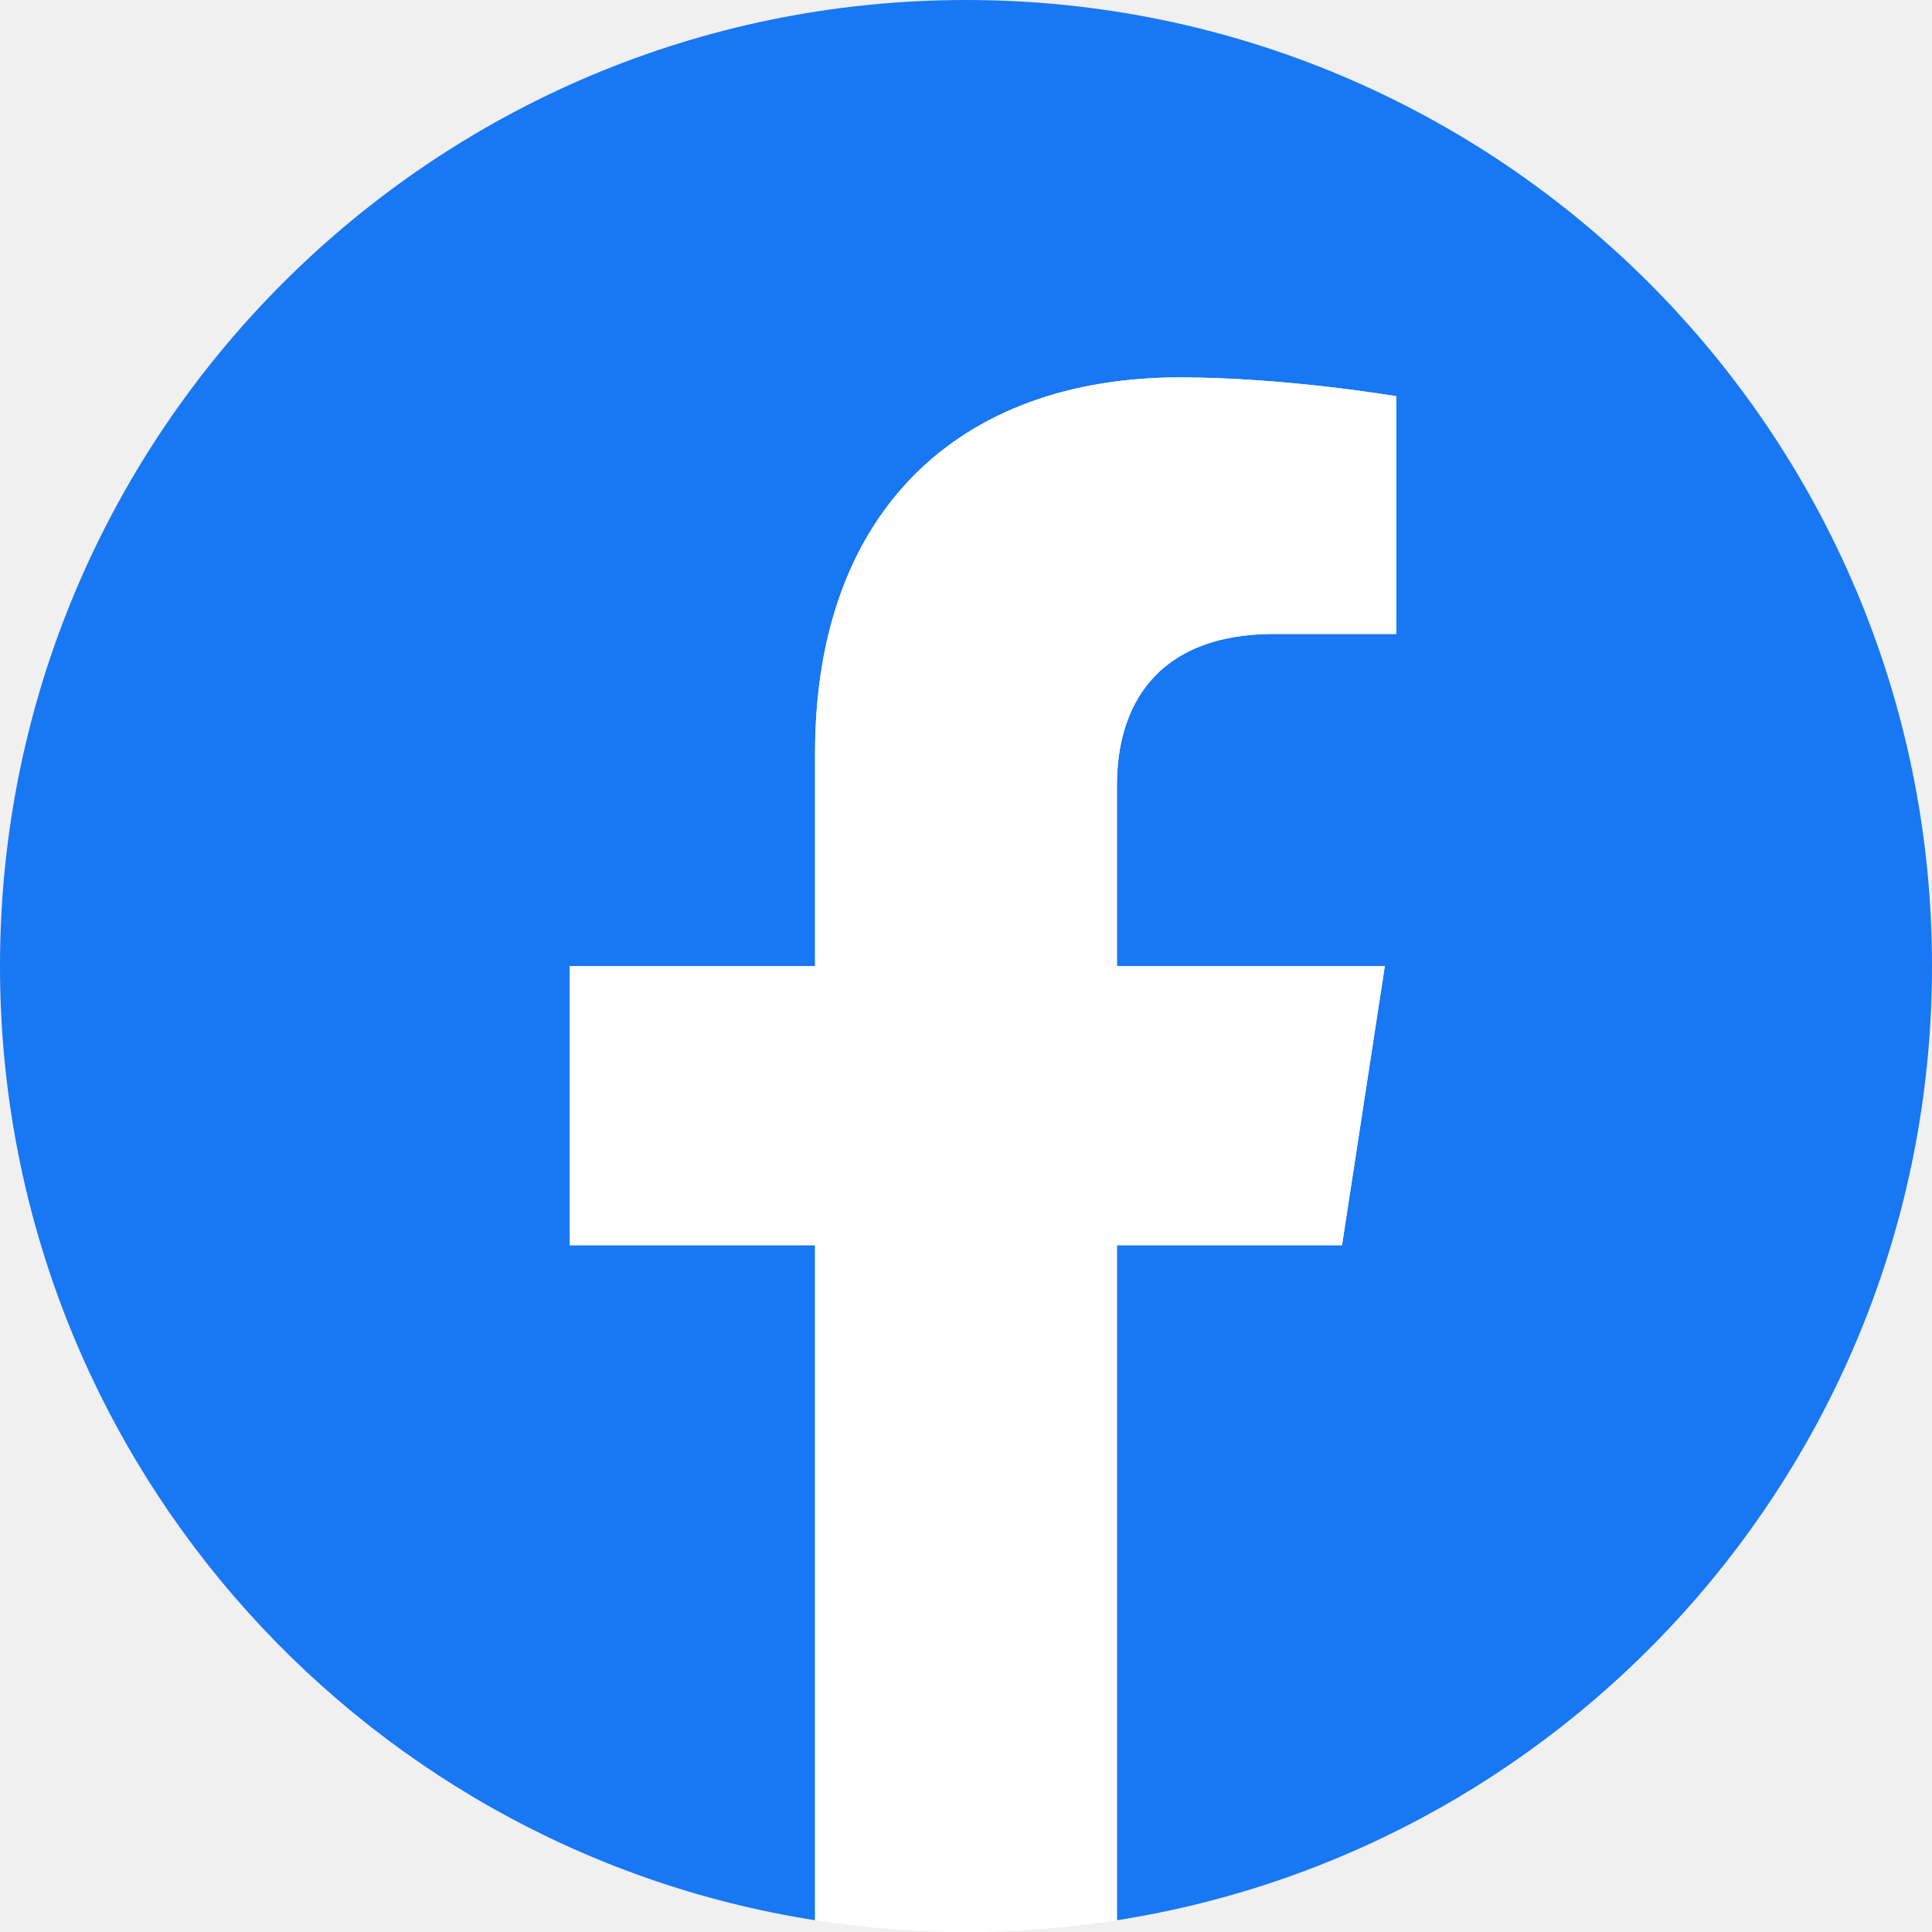
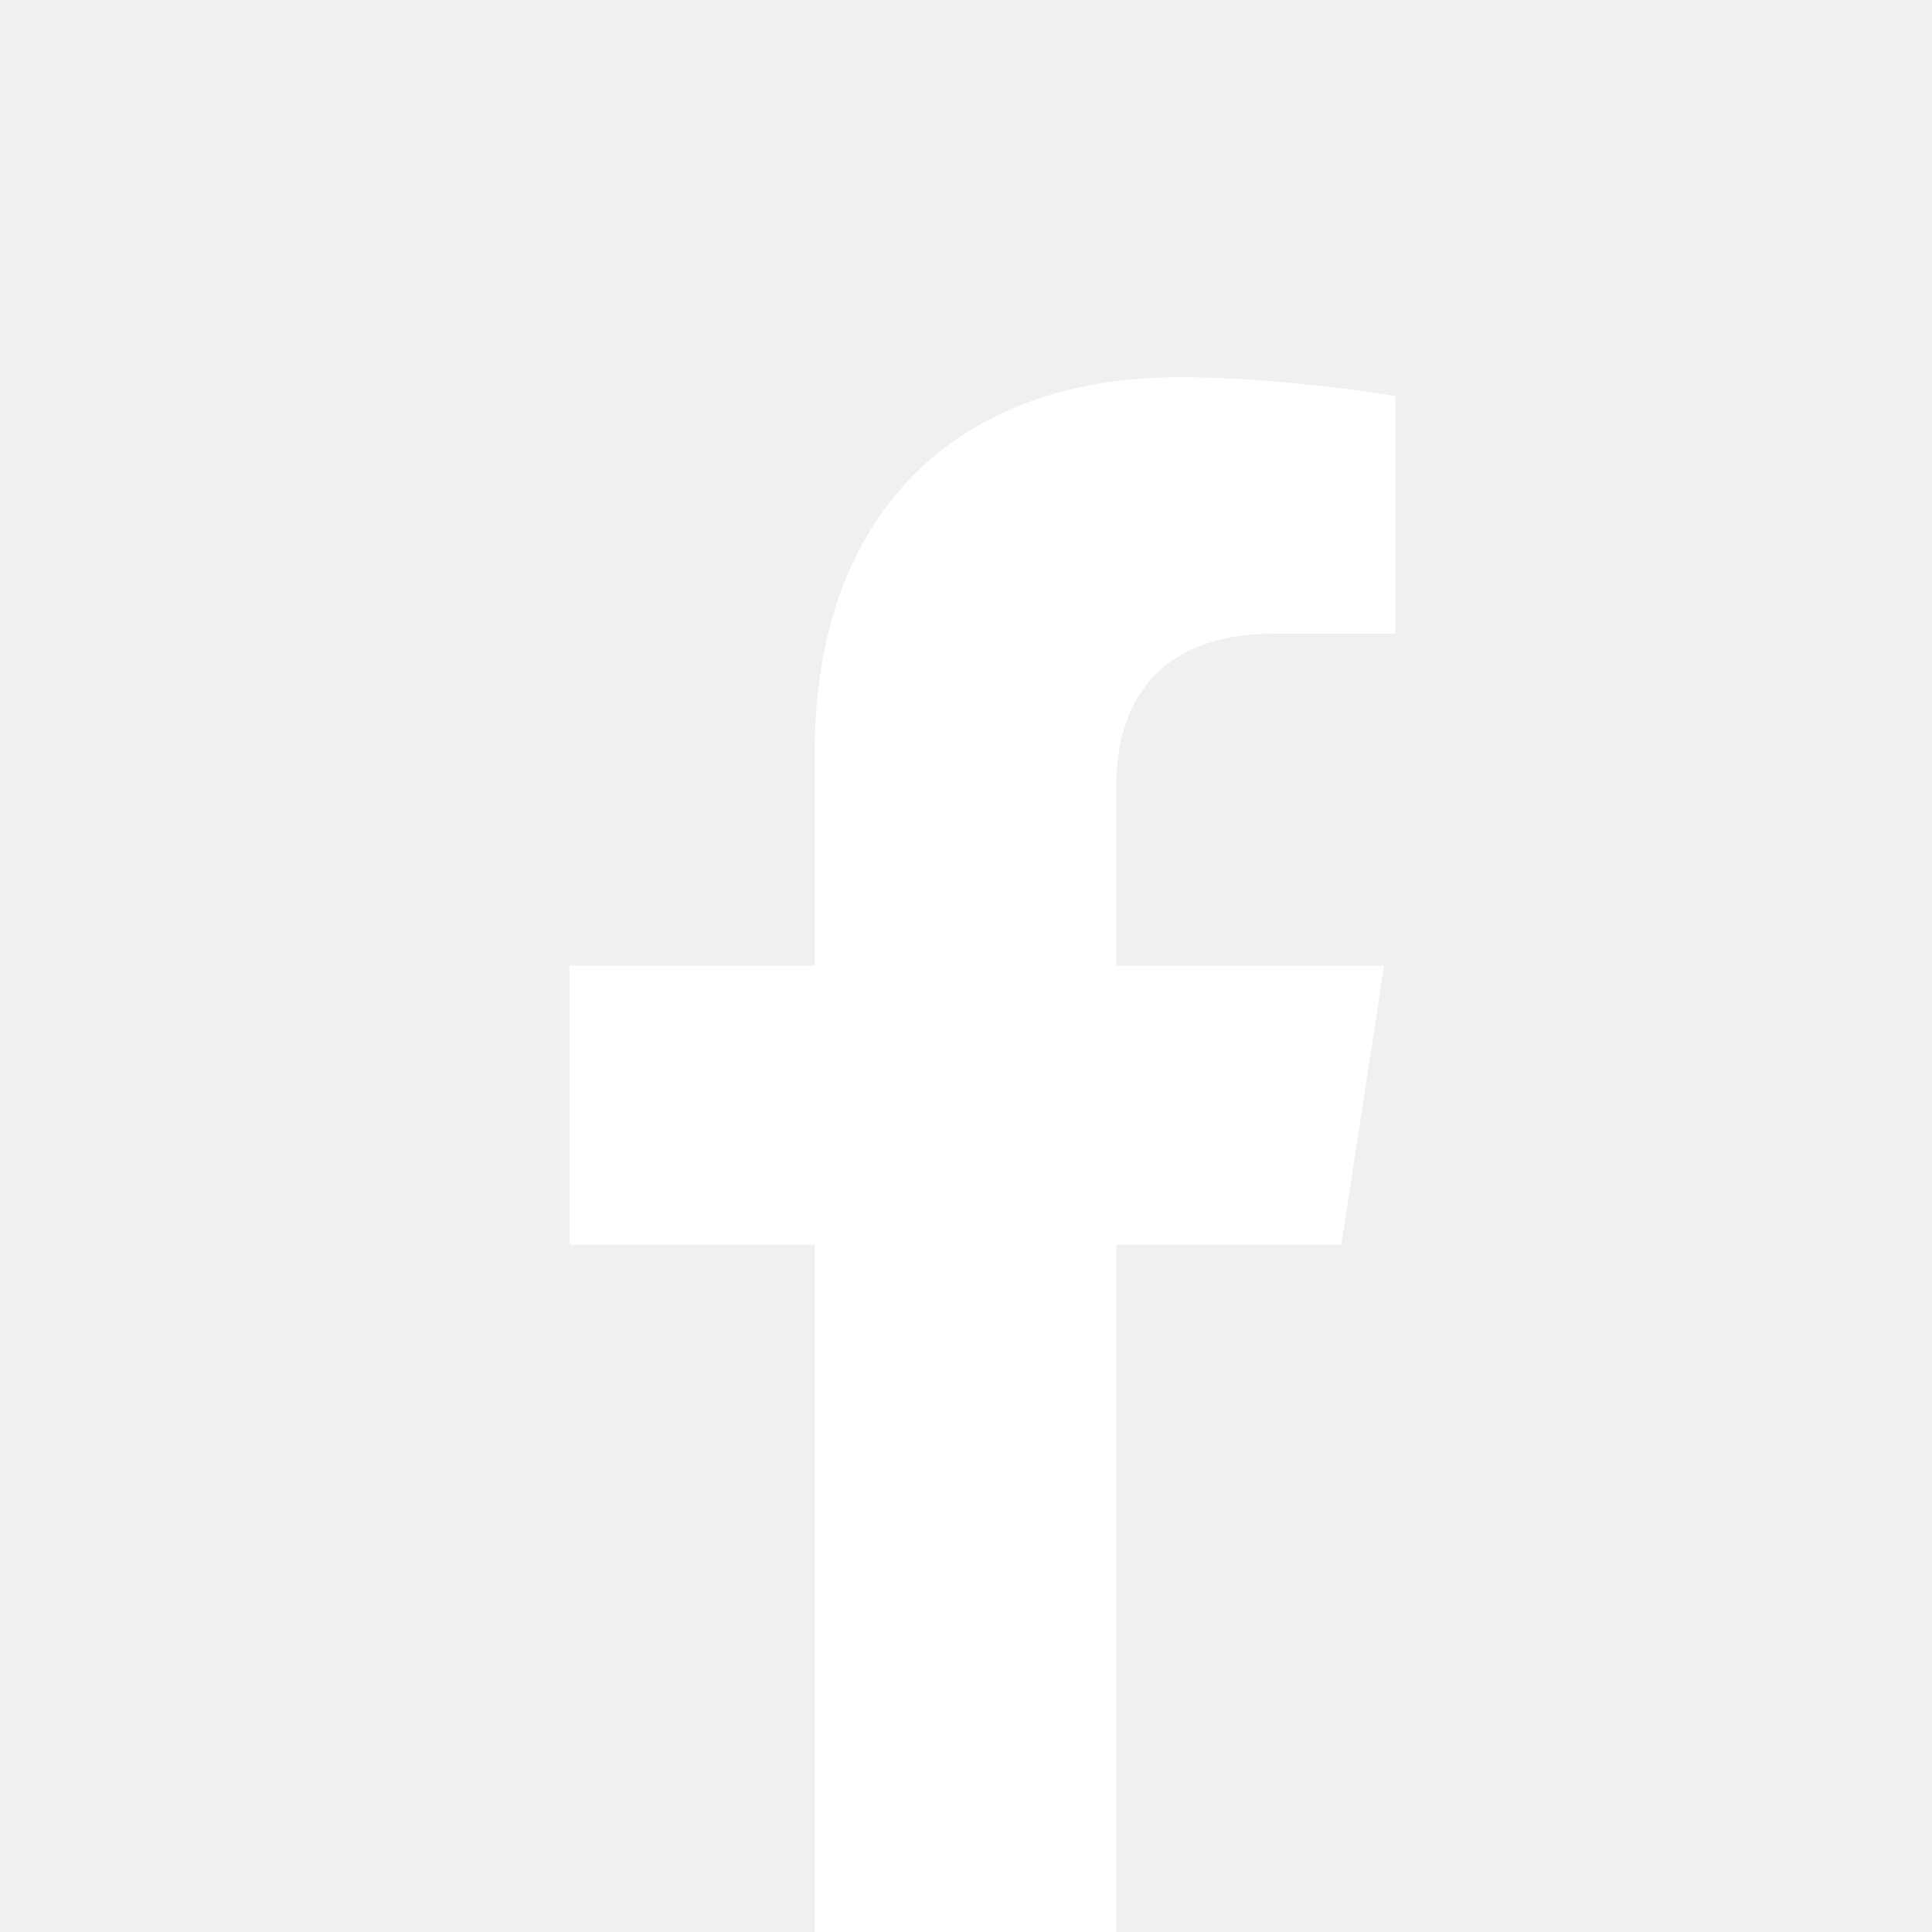
<svg xmlns="http://www.w3.org/2000/svg" width="24" height="24" viewBox="0 0 24 24" fill="none">
-   <g clip-path="url(#clip0_1225_52325)">
-     <path d="M24 12C24 5.373 18.627 0 12 0C5.373 0 0 5.373 0 12C0 17.989 4.388 22.954 10.125 23.854V15.469H7.078V12H10.125V9.356C10.125 6.349 11.917 4.688 14.658 4.688C15.97 4.688 17.344 4.922 17.344 4.922V7.875H15.831C14.34 7.875 13.875 8.8 13.875 9.75V12H17.203L16.671 15.469H13.875V23.854C19.612 22.954 24 17.989 24 12Z" fill="#1877F2" />
-     <path d="M16.671 15.469L17.203 12H13.875V9.75C13.875 8.801 14.34 7.875 15.831 7.875H17.344V4.922C17.344 4.922 15.97 4.688 14.658 4.688C11.917 4.688 10.125 6.349 10.125 9.356V12H7.078V15.469H10.125V23.854C11.367 24.049 12.633 24.049 13.875 23.854V15.469H16.671Z" fill="white" />
+   <mask id="mask0_646_11012" style="mask-type:alpha" maskUnits="userSpaceOnUse" x="0" y="0" width="24" height="24">
+     <rect width="24" height="24" rx="5.28" fill="#040A17" />
+   </mask>
+   <g mask="url(#mask0_646_11012)">
+     <path d="M0 6C0 2.686 2.686 0 6 0H18C21.314 0 24 2.686 24 6V18C24 21.314 21.314 24 18 24H6C2.686 24 0 21.314 0 18V6Z" fill="inherit" />
+     <path d="M16.663 15.462L17.194 11.995H13.868V9.745C13.868 8.796 14.332 7.872 15.822 7.872H17.335V4.92C17.335 4.92 15.962 4.686 14.65 4.686C11.91 4.686 10.12 6.346 10.12 9.352V11.995H7.074V15.462H10.12V27.593C10.274 27.617 10.43 27.638 10.586 27.657C10.741 27.675 10.898 27.69 11.054 27.702C11.21 27.715 11.367 27.724 11.523 27.73C11.68 27.736 11.837 27.739 11.994 27.739C12.631 27.739 13.257 27.689 13.868 27.593V15.462H16.663Z" fill="white" />
  </g>
-   <defs>
-     <clipPath id="clip0_1225_52325">
-       <rect width="24" height="24" fill="white" />
-     </clipPath>
-   </defs>
</svg>
